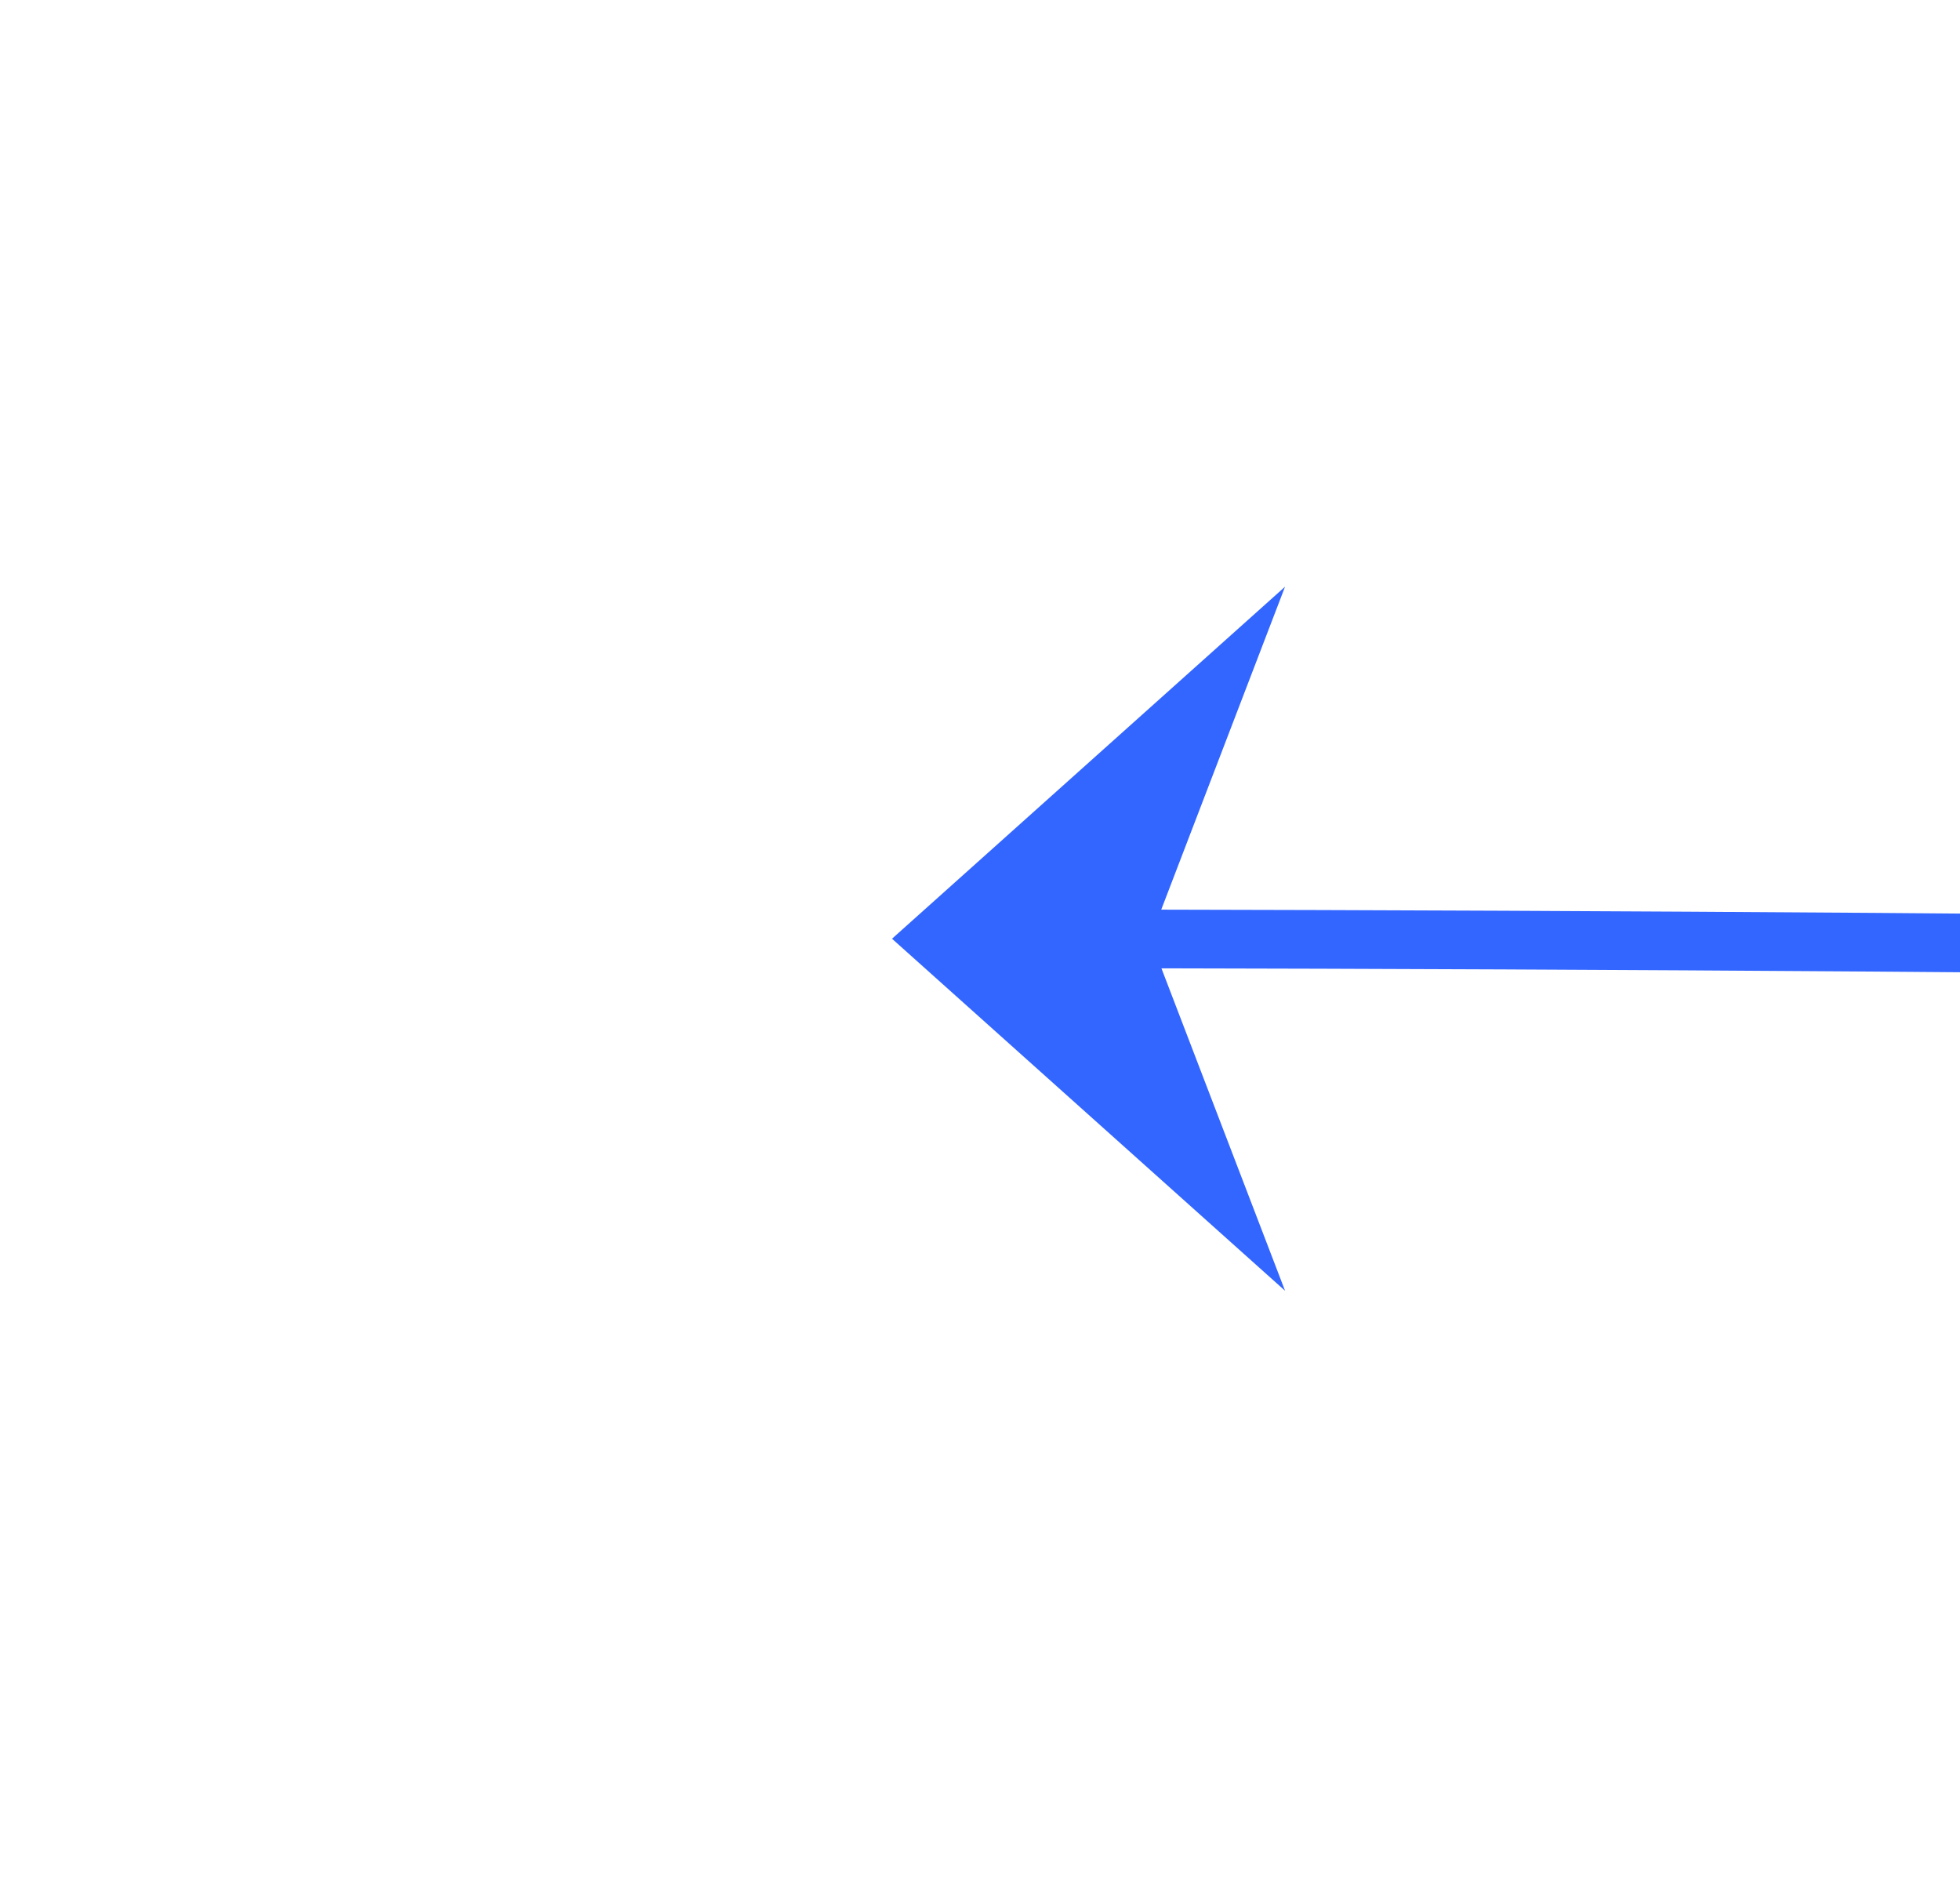
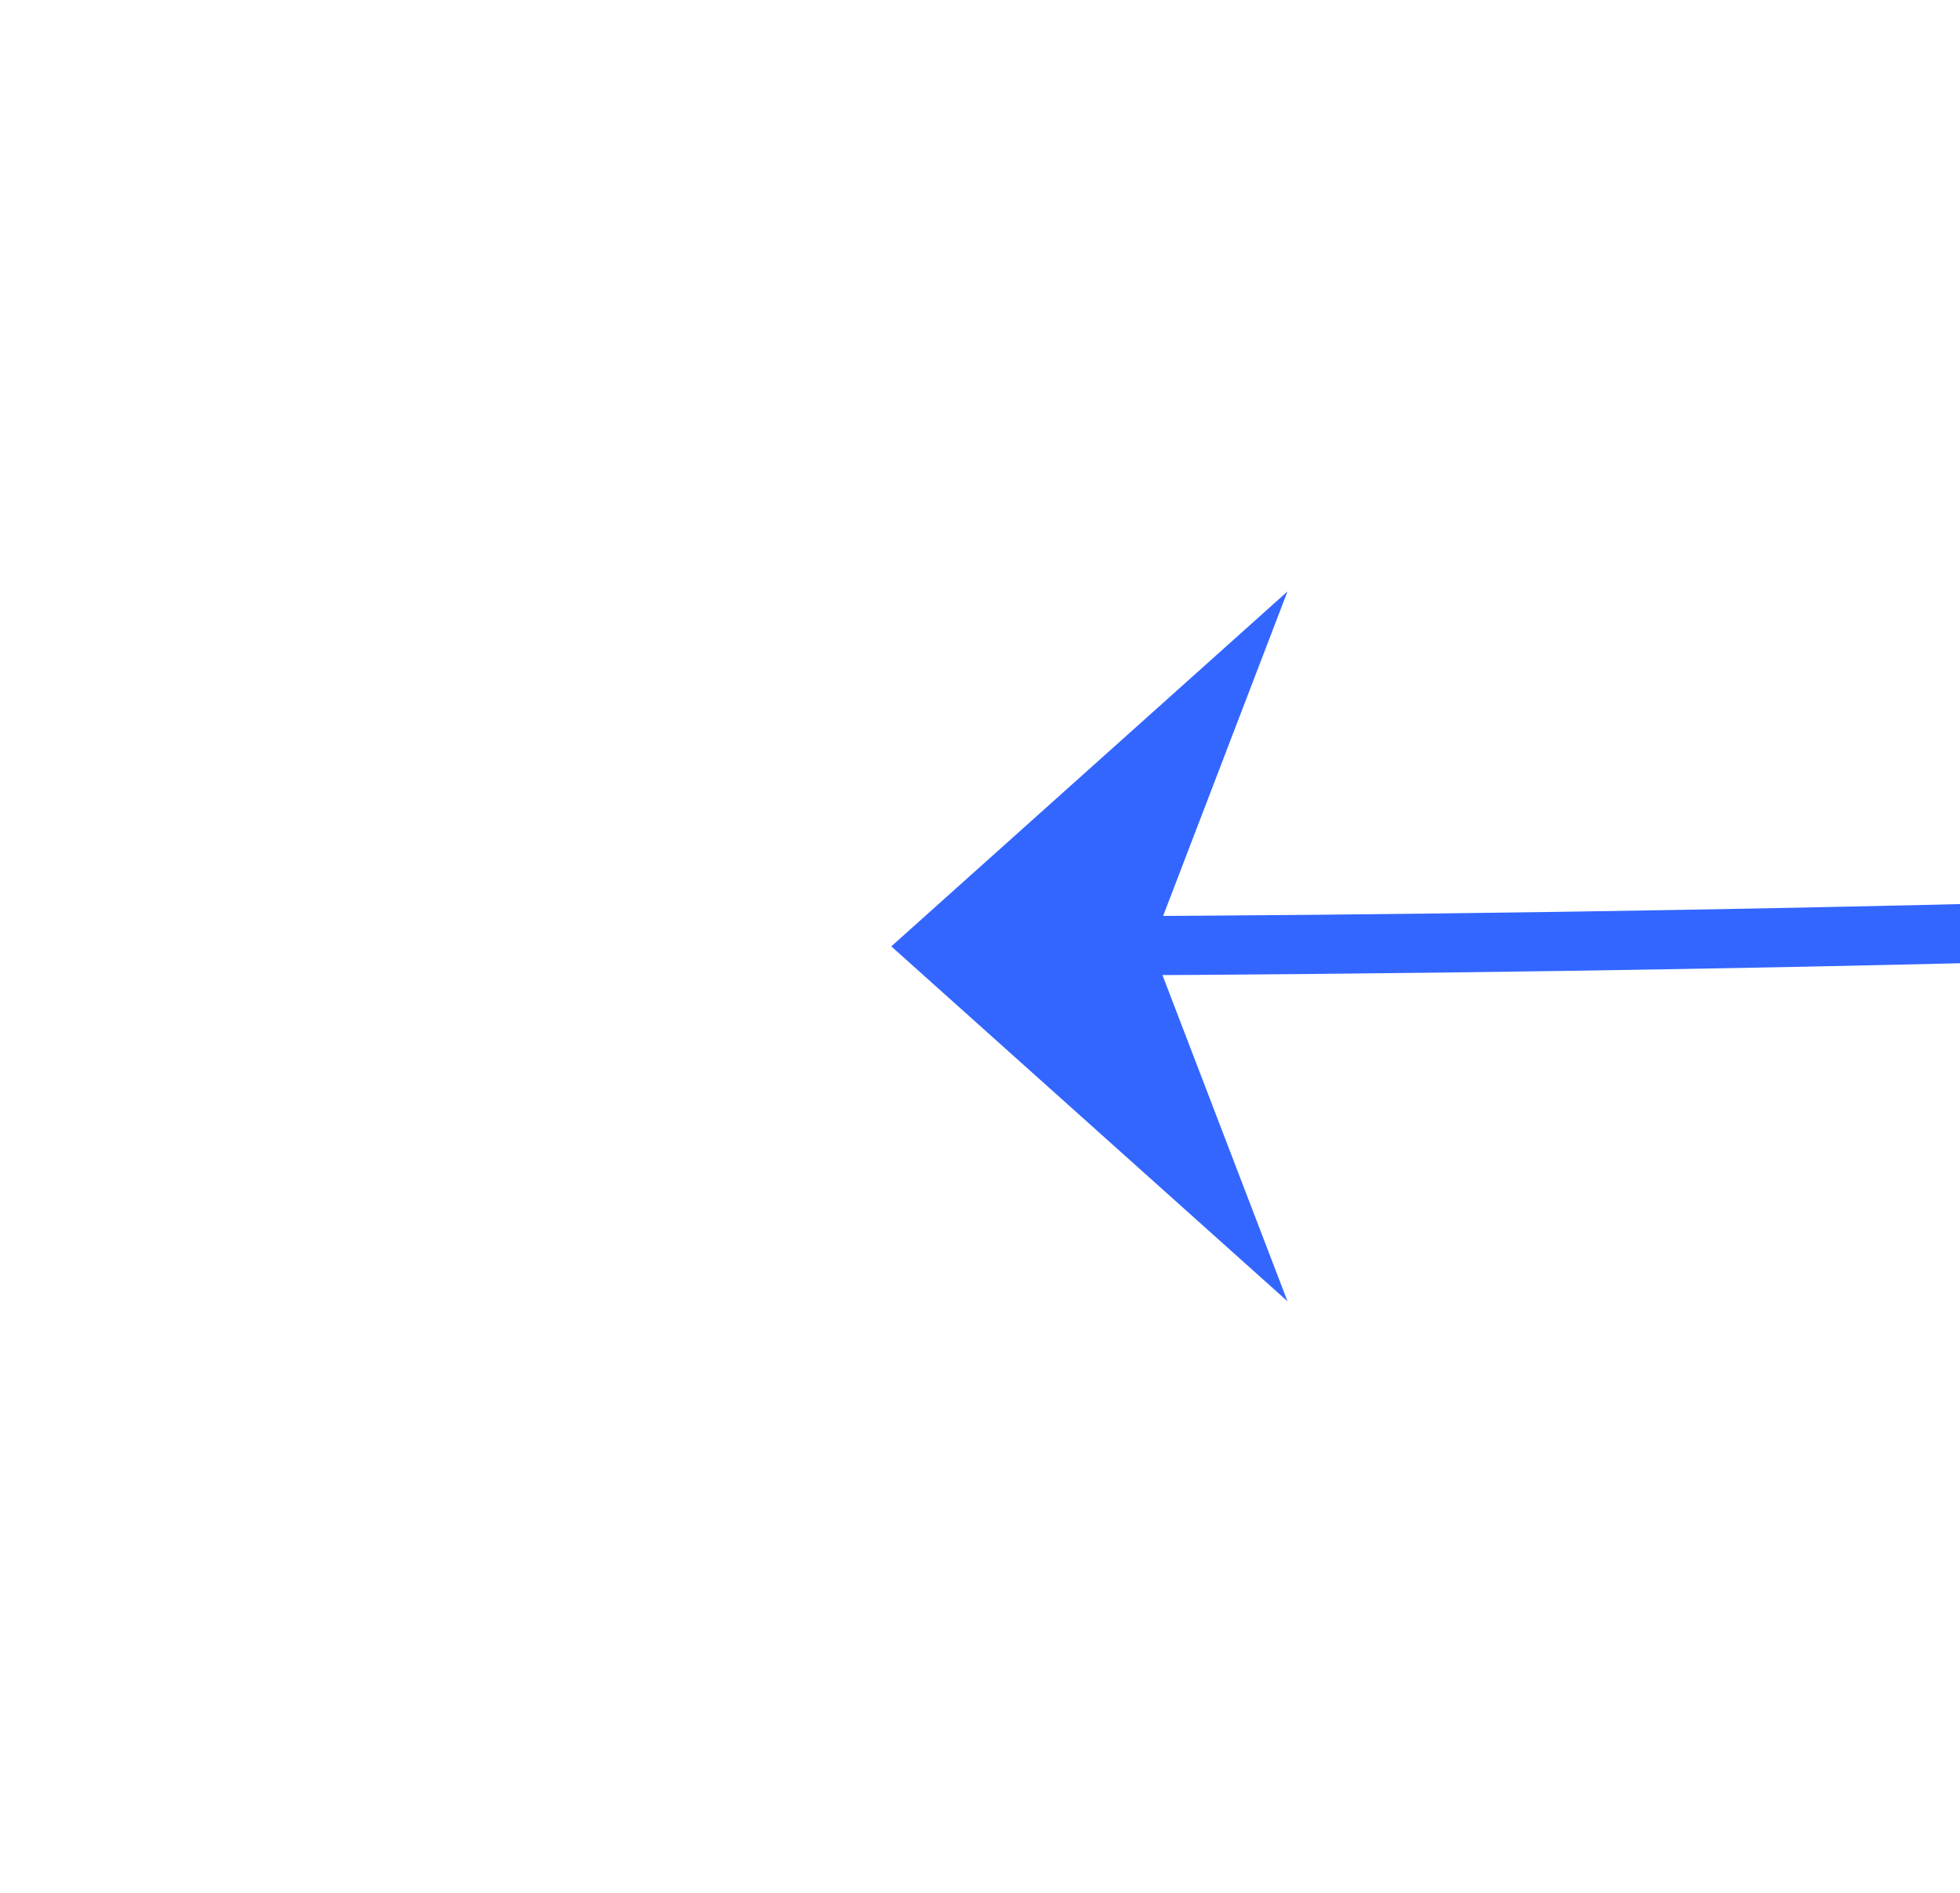
- <svg xmlns="http://www.w3.org/2000/svg" version="1.1" width="33.412px" height="32px" viewBox="3715.181 1512.006  33.412 32">
-   <g transform="matrix(-0.7416886 -0.6707444 0.6707444 -0.7416886 5474.884 5164.453 )">
-     <path d="M 2329 2047  C 2866 2060.858  3333.753 1887.748  3732.258 1527.671  " stroke-width="1" stroke="#3366ff" fill="none" />
-     <path d="M 3732.055 1535.944  L 3733 1527  L 3724.006 1527.044  L 3729.737 1529.951  L 3732.055 1535.944  Z " fill-rule="nonzero" fill="#3366ff" stroke="none" />
+ <svg xmlns="http://www.w3.org/2000/svg" version="1.1" width="33.145px" height="32px" viewBox="2306.946 2470.764  33.145 32">
+   <g transform="matrix(-0.9875976 0.1570066 -0.1570066 -0.9875976 5008.658 4577.879 )">
+     <path d="M 1844 2596  C 1989.525 2495.723  2149.529 2459.337  2324.012 2486.844  " stroke-width="1" stroke="#3366ff" fill="none" />
+     <path d="M 2317.441 2491.874  L 2325 2487  L 2319.325 2480.022  L 2320.655 2486.309  L 2317.441 2491.874  Z " fill-rule="nonzero" fill="#3366ff" stroke="none" />
  </g>
</svg>
